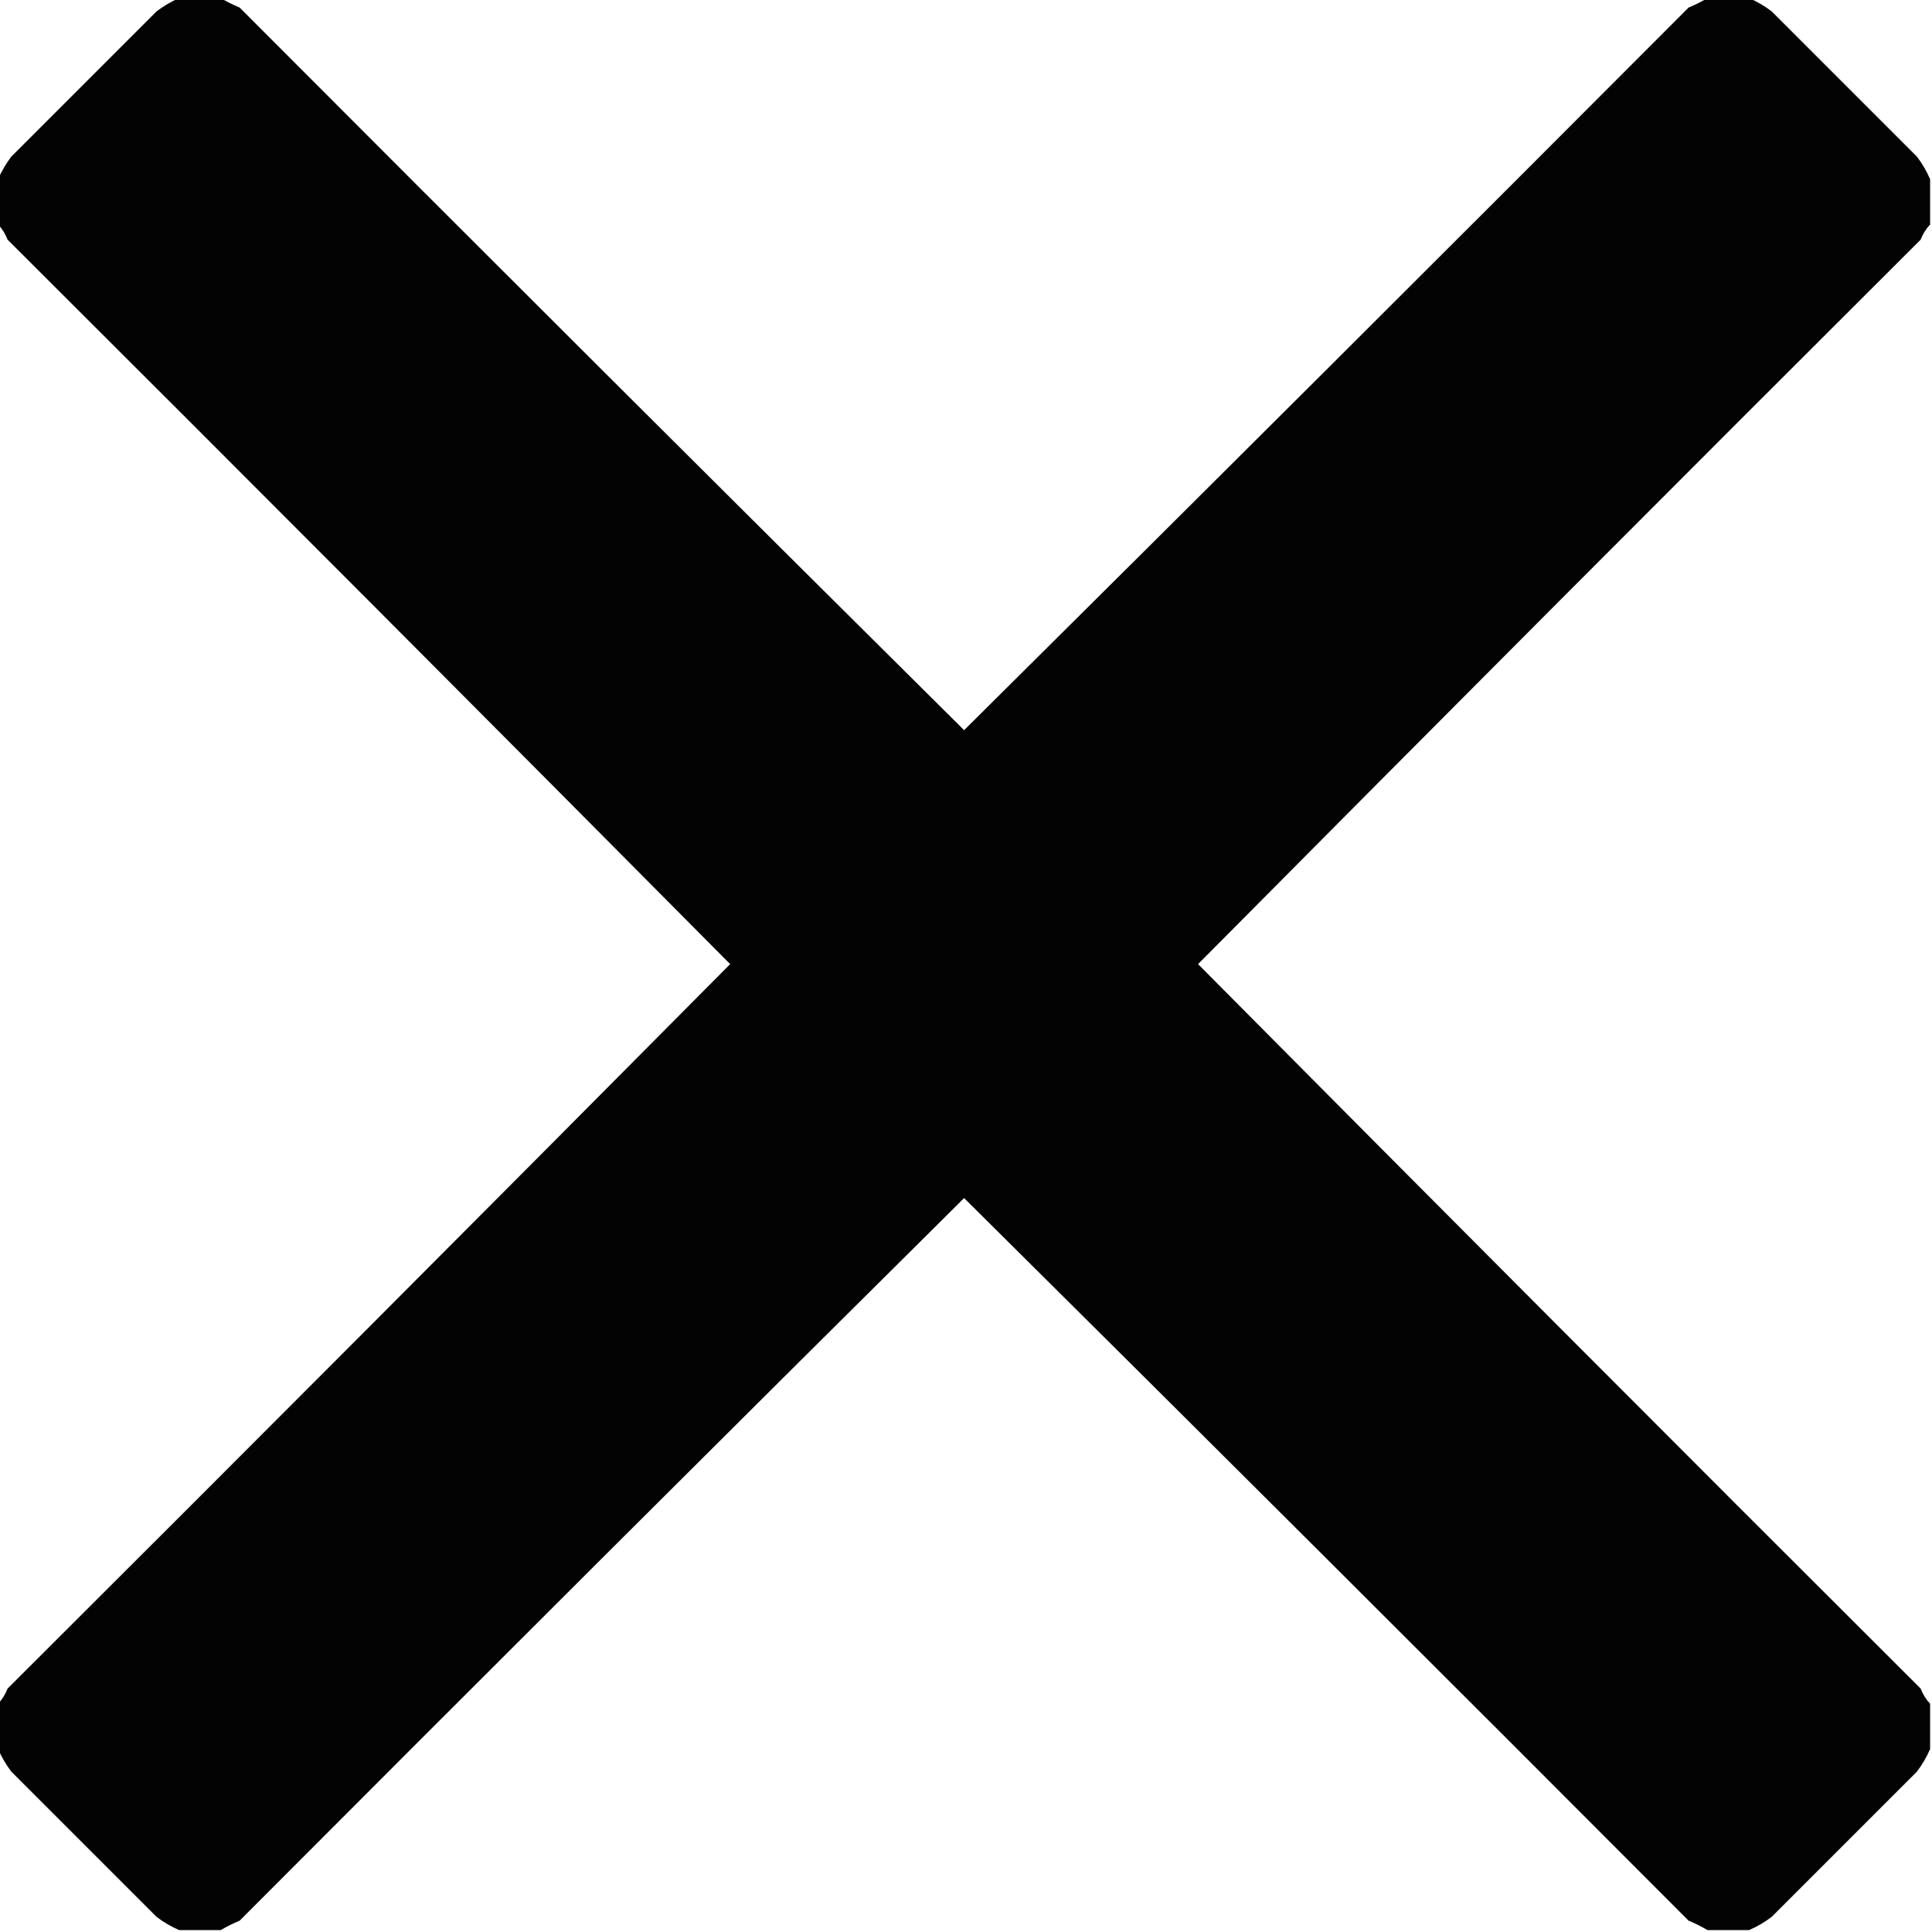
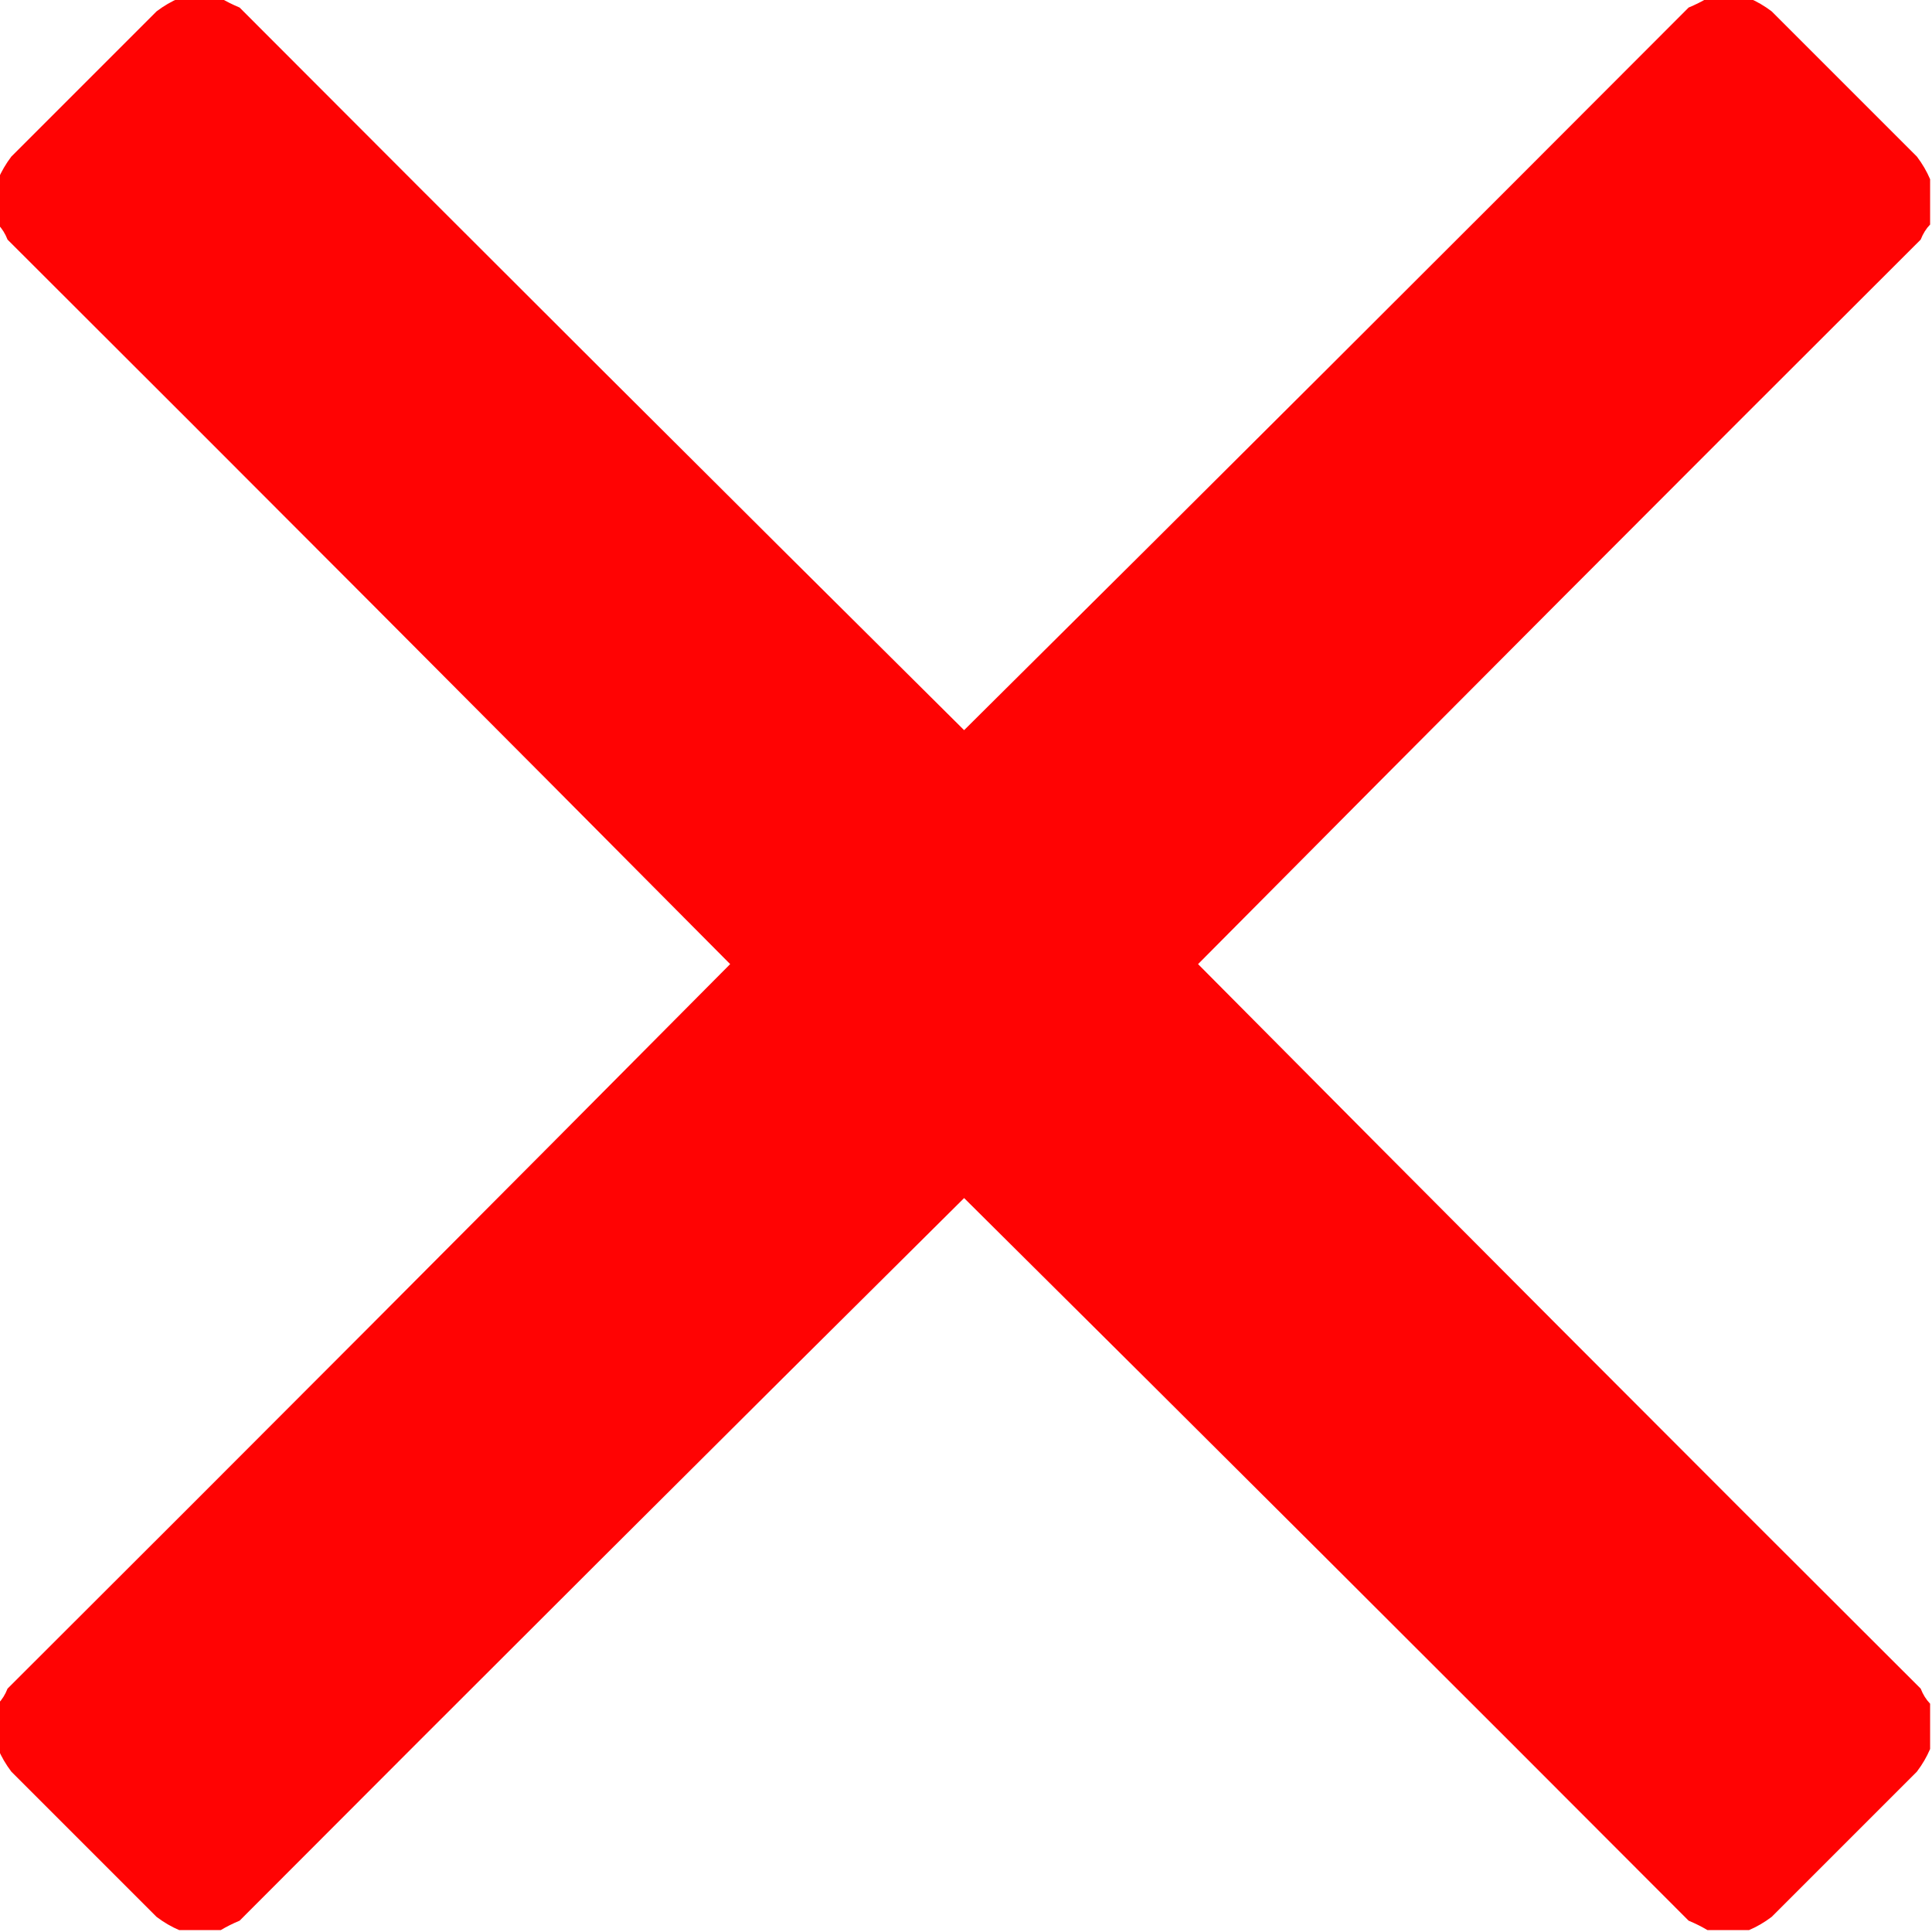
<svg xmlns="http://www.w3.org/2000/svg" version="1.1" width="512px" height="512px" style="shape-rendering:geometricPrecision; text-rendering:geometricPrecision; image-rendering:optimizeQuality; fill-rule:evenodd; clip-rule:evenodd">
  <g>
-     <path style="opacity:0.987" fill="#000000" d="M 47.5,-0.5 C 51.167,-0.5 54.833,-0.5 58.5,-0.5C 60.019,0.41 61.685,1.243 63.5,2C 127.347,66.014 191.347,129.847 255.5,193.5C 319.653,129.847 383.653,66.014 447.5,2C 449.315,1.243 450.981,0.41 452.5,-0.5C 456.167,-0.5 459.833,-0.5 463.5,-0.5C 465.568,0.375 467.568,1.542 469.5,3C 482.333,15.833 495.167,28.667 508,41.5C 509.459,43.432 510.625,45.432 511.5,47.5C 511.5,51.5 511.5,55.5 511.5,59.5C 510.442,60.6 509.608,61.934 509,63.5C 444.986,127.347 381.153,191.347 317.5,255.5C 381.153,319.653 444.986,383.653 509,447.5C 509.608,449.066 510.442,450.4 511.5,451.5C 511.5,455.5 511.5,459.5 511.5,463.5C 510.625,465.568 509.459,467.568 508,469.5C 495.167,482.333 482.333,495.167 469.5,508C 467.568,509.459 465.568,510.625 463.5,511.5C 459.833,511.5 456.167,511.5 452.5,511.5C 450.981,510.59 449.315,509.757 447.5,509C 383.653,444.986 319.653,381.153 255.5,317.5C 191.347,381.153 127.347,444.986 63.5,509C 61.685,509.757 60.019,510.59 58.5,511.5C 54.833,511.5 51.167,511.5 47.5,511.5C 45.432,510.625 43.432,509.459 41.5,508C 28.667,495.167 15.833,482.333 3,469.5C 1.542,467.568 0.375,465.568 -0.5,463.5C -0.5,459.5 -0.5,455.5 -0.5,451.5C 0.558,450.4 1.392,449.066 2,447.5C 66.014,383.653 129.847,319.653 193.5,255.5C 129.847,191.347 66.014,127.347 2,63.5C 1.392,61.934 0.558,60.6 -0.5,59.5C -0.5,55.5 -0.5,51.5 -0.5,47.5C 0.375,45.432 1.542,43.432 3,41.5C 15.833,28.667 28.667,15.833 41.5,3C 43.432,1.542 45.432,0.375 47.5,-0.5 Z" />
+     <path style="opacity:0.987" fill="#ff0000" d="M 47.5,-0.5 C 51.167,-0.5 54.833,-0.5 58.5,-0.5C 60.019,0.41 61.685,1.243 63.5,2C 127.347,66.014 191.347,129.847 255.5,193.5C 319.653,129.847 383.653,66.014 447.5,2C 449.315,1.243 450.981,0.41 452.5,-0.5C 456.167,-0.5 459.833,-0.5 463.5,-0.5C 465.568,0.375 467.568,1.542 469.5,3C 482.333,15.833 495.167,28.667 508,41.5C 509.459,43.432 510.625,45.432 511.5,47.5C 511.5,51.5 511.5,55.5 511.5,59.5C 510.442,60.6 509.608,61.934 509,63.5C 444.986,127.347 381.153,191.347 317.5,255.5C 381.153,319.653 444.986,383.653 509,447.5C 509.608,449.066 510.442,450.4 511.5,451.5C 511.5,455.5 511.5,459.5 511.5,463.5C 510.625,465.568 509.459,467.568 508,469.5C 495.167,482.333 482.333,495.167 469.5,508C 467.568,509.459 465.568,510.625 463.5,511.5C 459.833,511.5 456.167,511.5 452.5,511.5C 450.981,510.59 449.315,509.757 447.5,509C 383.653,444.986 319.653,381.153 255.5,317.5C 191.347,381.153 127.347,444.986 63.5,509C 61.685,509.757 60.019,510.59 58.5,511.5C 54.833,511.5 51.167,511.5 47.5,511.5C 45.432,510.625 43.432,509.459 41.5,508C 28.667,495.167 15.833,482.333 3,469.5C 1.542,467.568 0.375,465.568 -0.5,463.5C -0.5,459.5 -0.5,455.5 -0.5,451.5C 0.558,450.4 1.392,449.066 2,447.5C 66.014,383.653 129.847,319.653 193.5,255.5C 129.847,191.347 66.014,127.347 2,63.5C 1.392,61.934 0.558,60.6 -0.5,59.5C -0.5,55.5 -0.5,51.5 -0.5,47.5C 0.375,45.432 1.542,43.432 3,41.5C 15.833,28.667 28.667,15.833 41.5,3C 43.432,1.542 45.432,0.375 47.5,-0.5 Z" />
  </g>
</svg>
